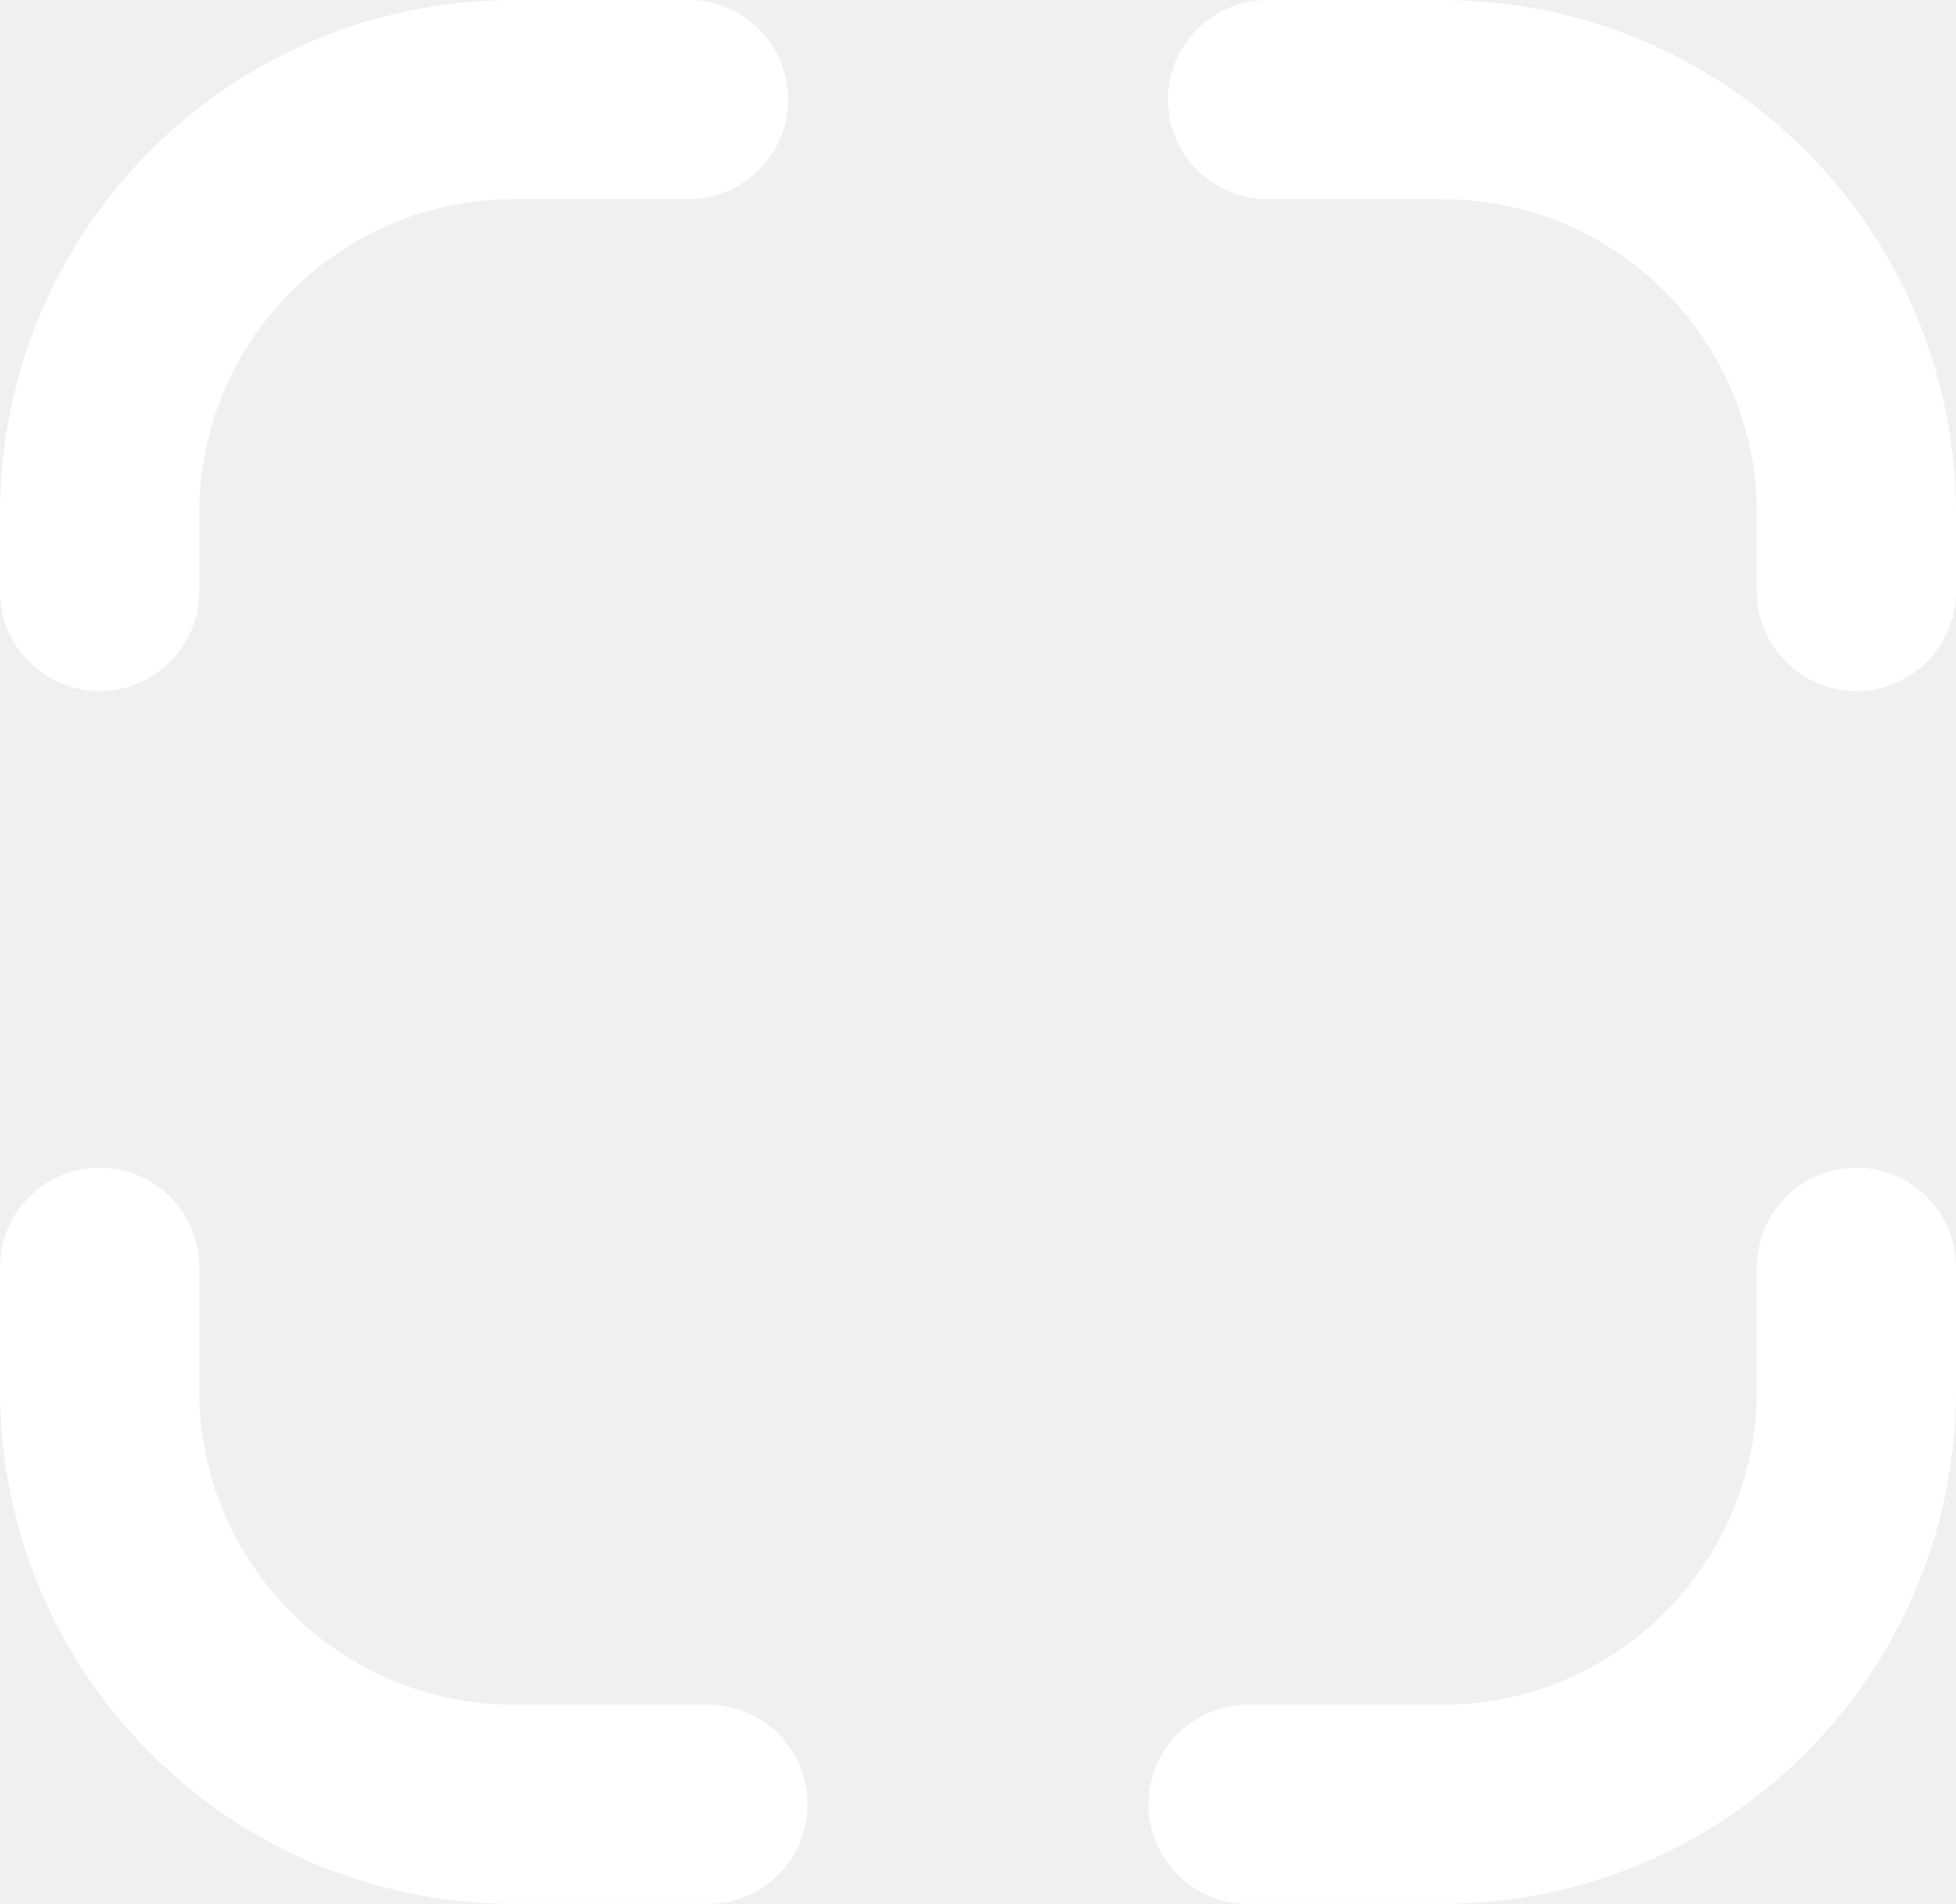
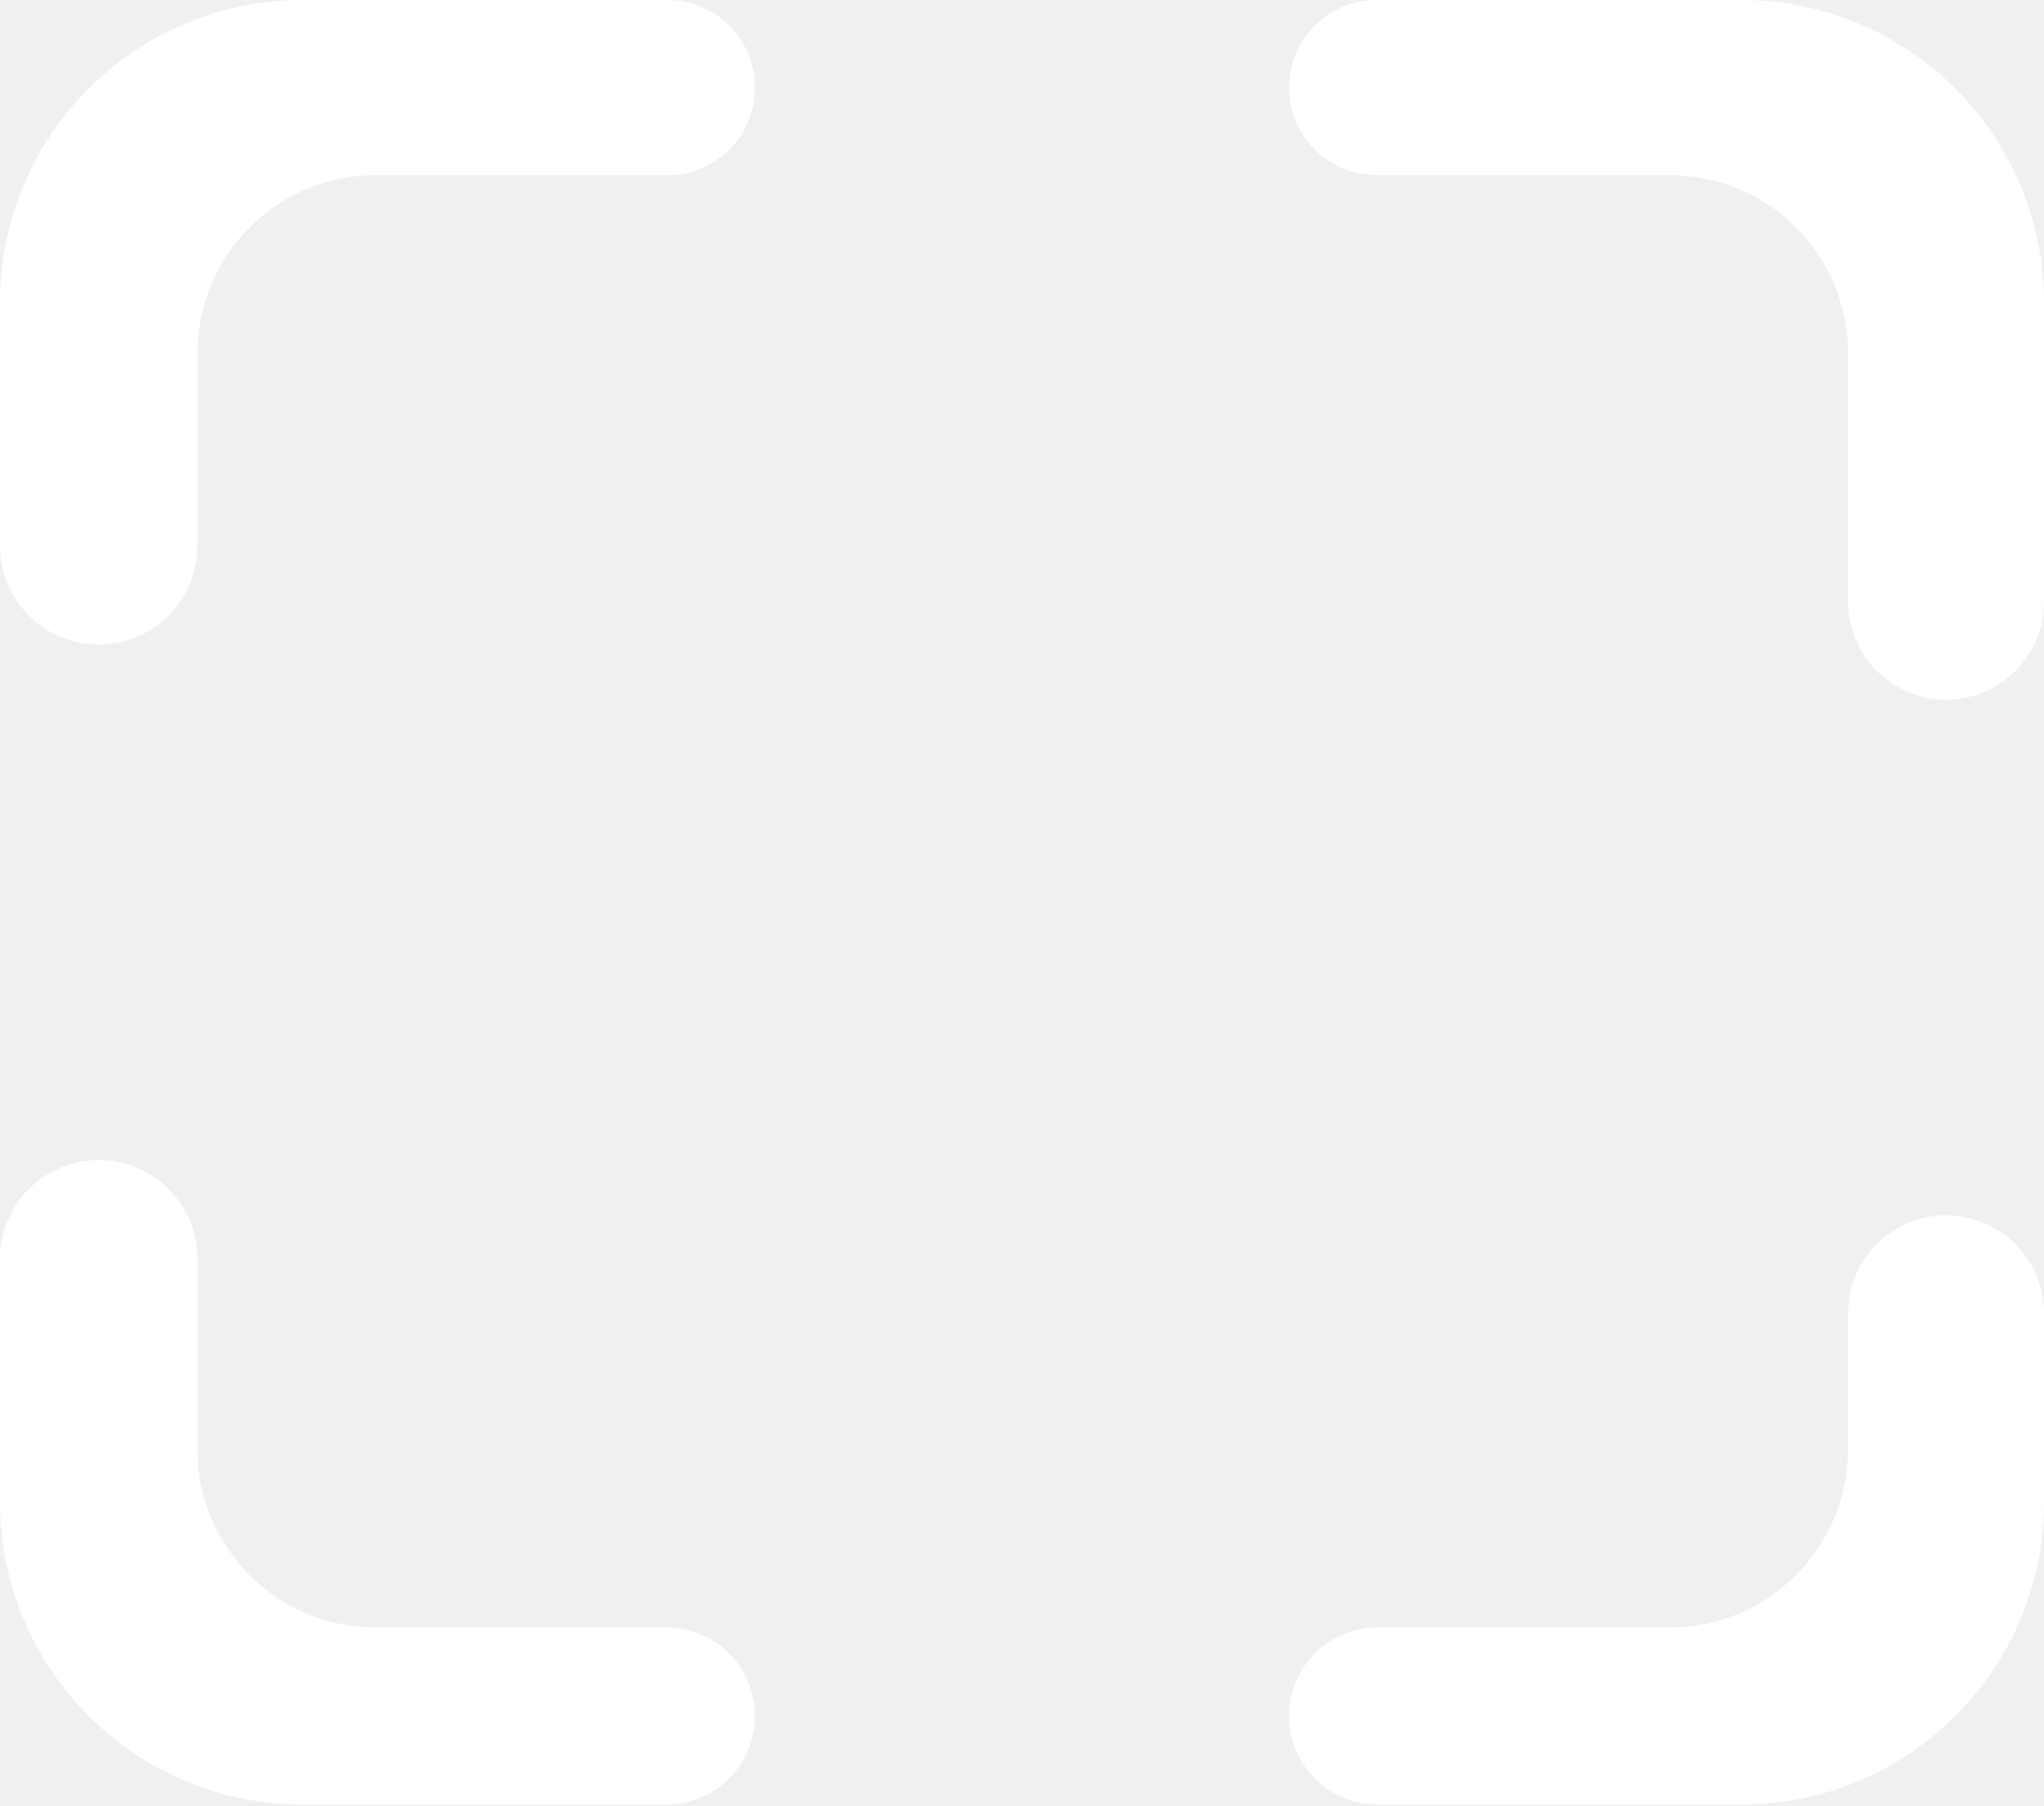
- <svg xmlns="http://www.w3.org/2000/svg" width="491" height="478" viewBox="0 0 491 478" fill="none">
-   <path d="M466 318.155V349C466 406.438 419.438 453 362 453H313.295" stroke="white" stroke-width="50" stroke-linecap="round" />
-   <path d="M25 318.155V349C25 406.438 71.563 453 129.001 453H177.706" stroke="white" stroke-width="50" stroke-linecap="round" />
-   <path d="M466 148.5V129C466 71.562 419.437 25 362 25H318.187" stroke="white" stroke-width="50" stroke-linecap="round" />
-   <path d="M25 148.5V129C25 71.562 71.562 25 129 25H172.813" stroke="white" stroke-width="50" stroke-linecap="round" />
+ <svg xmlns="http://www.w3.org/2000/svg" width="608" height="537" viewBox="0 0 608 537" fill="none">
+   <path d="M58.73 431.108C58.73 460.379 82.459 484.108 111.729 484.108H198.234C212.782 484.108 224.576 495.902 224.576 510.451C224.576 524.999 212.782 536.793 198.234 536.793H90C40.294 536.793 9.8971e-05 496.499 0 446.793V374.446C0 358.228 13.147 345.081 29.365 345.081C45.582 345.081 58.73 358.228 58.73 374.446V431.108ZM608 446.793C608 496.499 567.706 536.793 518 536.793H409.766C395.218 536.793 383.424 524.999 383.424 510.451C383.424 495.902 395.218 484.108 409.766 484.108H496.729C526 484.108 549.729 460.379 549.729 431.108V390.649C549.729 374.558 562.774 361.514 578.865 361.514C594.956 361.514 608 374.558 608 390.649V446.793ZM518 0C567.706 0 608 40.294 608 90V179.009C608 195.1 594.956 208.145 578.865 208.145C562.774 208.145 549.729 195.1 549.729 179.009V105.108C549.729 75.837 526.001 52.108 496.729 52.108H409.478C395.089 52.108 383.424 40.444 383.424 26.054C383.424 11.665 395.089 0 409.478 0H518ZM224.576 26.054C224.576 40.444 212.911 52.108 198.522 52.108H111.729C82.459 52.108 58.73 75.837 58.73 105.108V162.347C58.73 178.565 45.582 191.712 29.365 191.712C13.147 191.712 0 178.565 0 162.347V90C9.52545e-05 40.294 40.294 4.12379e-06 90 0H198.522C212.911 0 224.576 11.665 224.576 26.054Z" fill="white" />
</svg>
